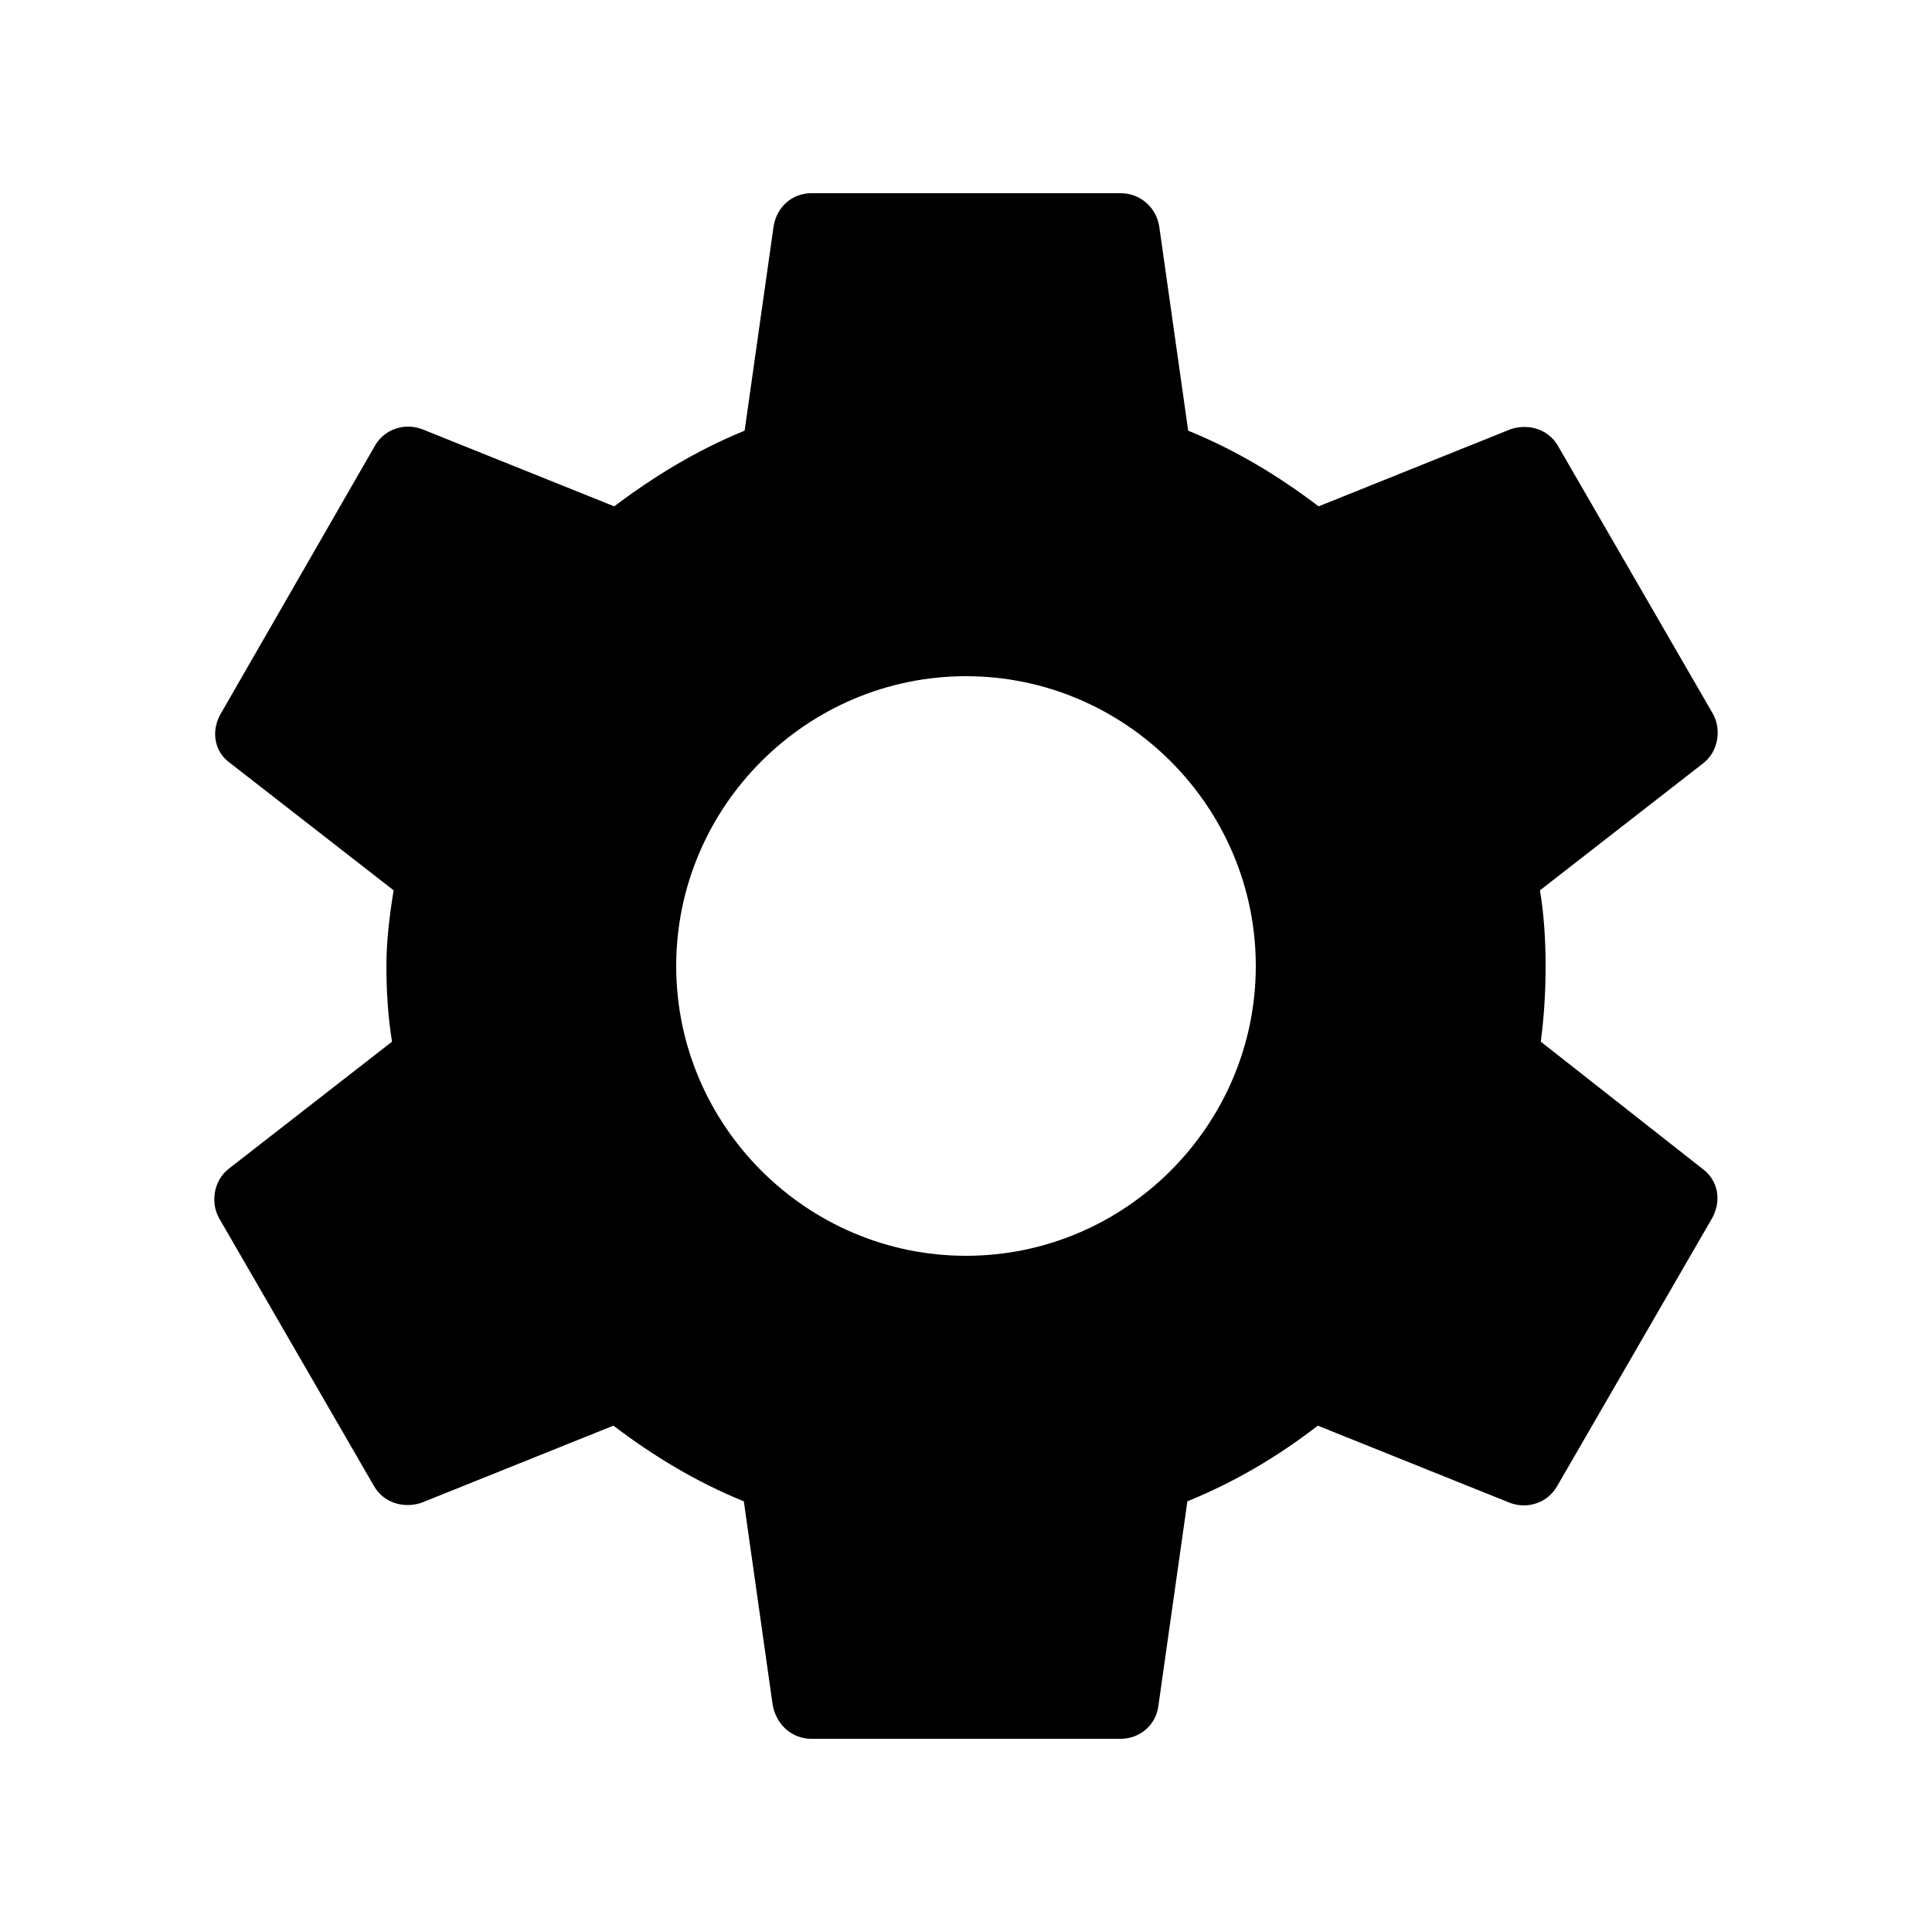
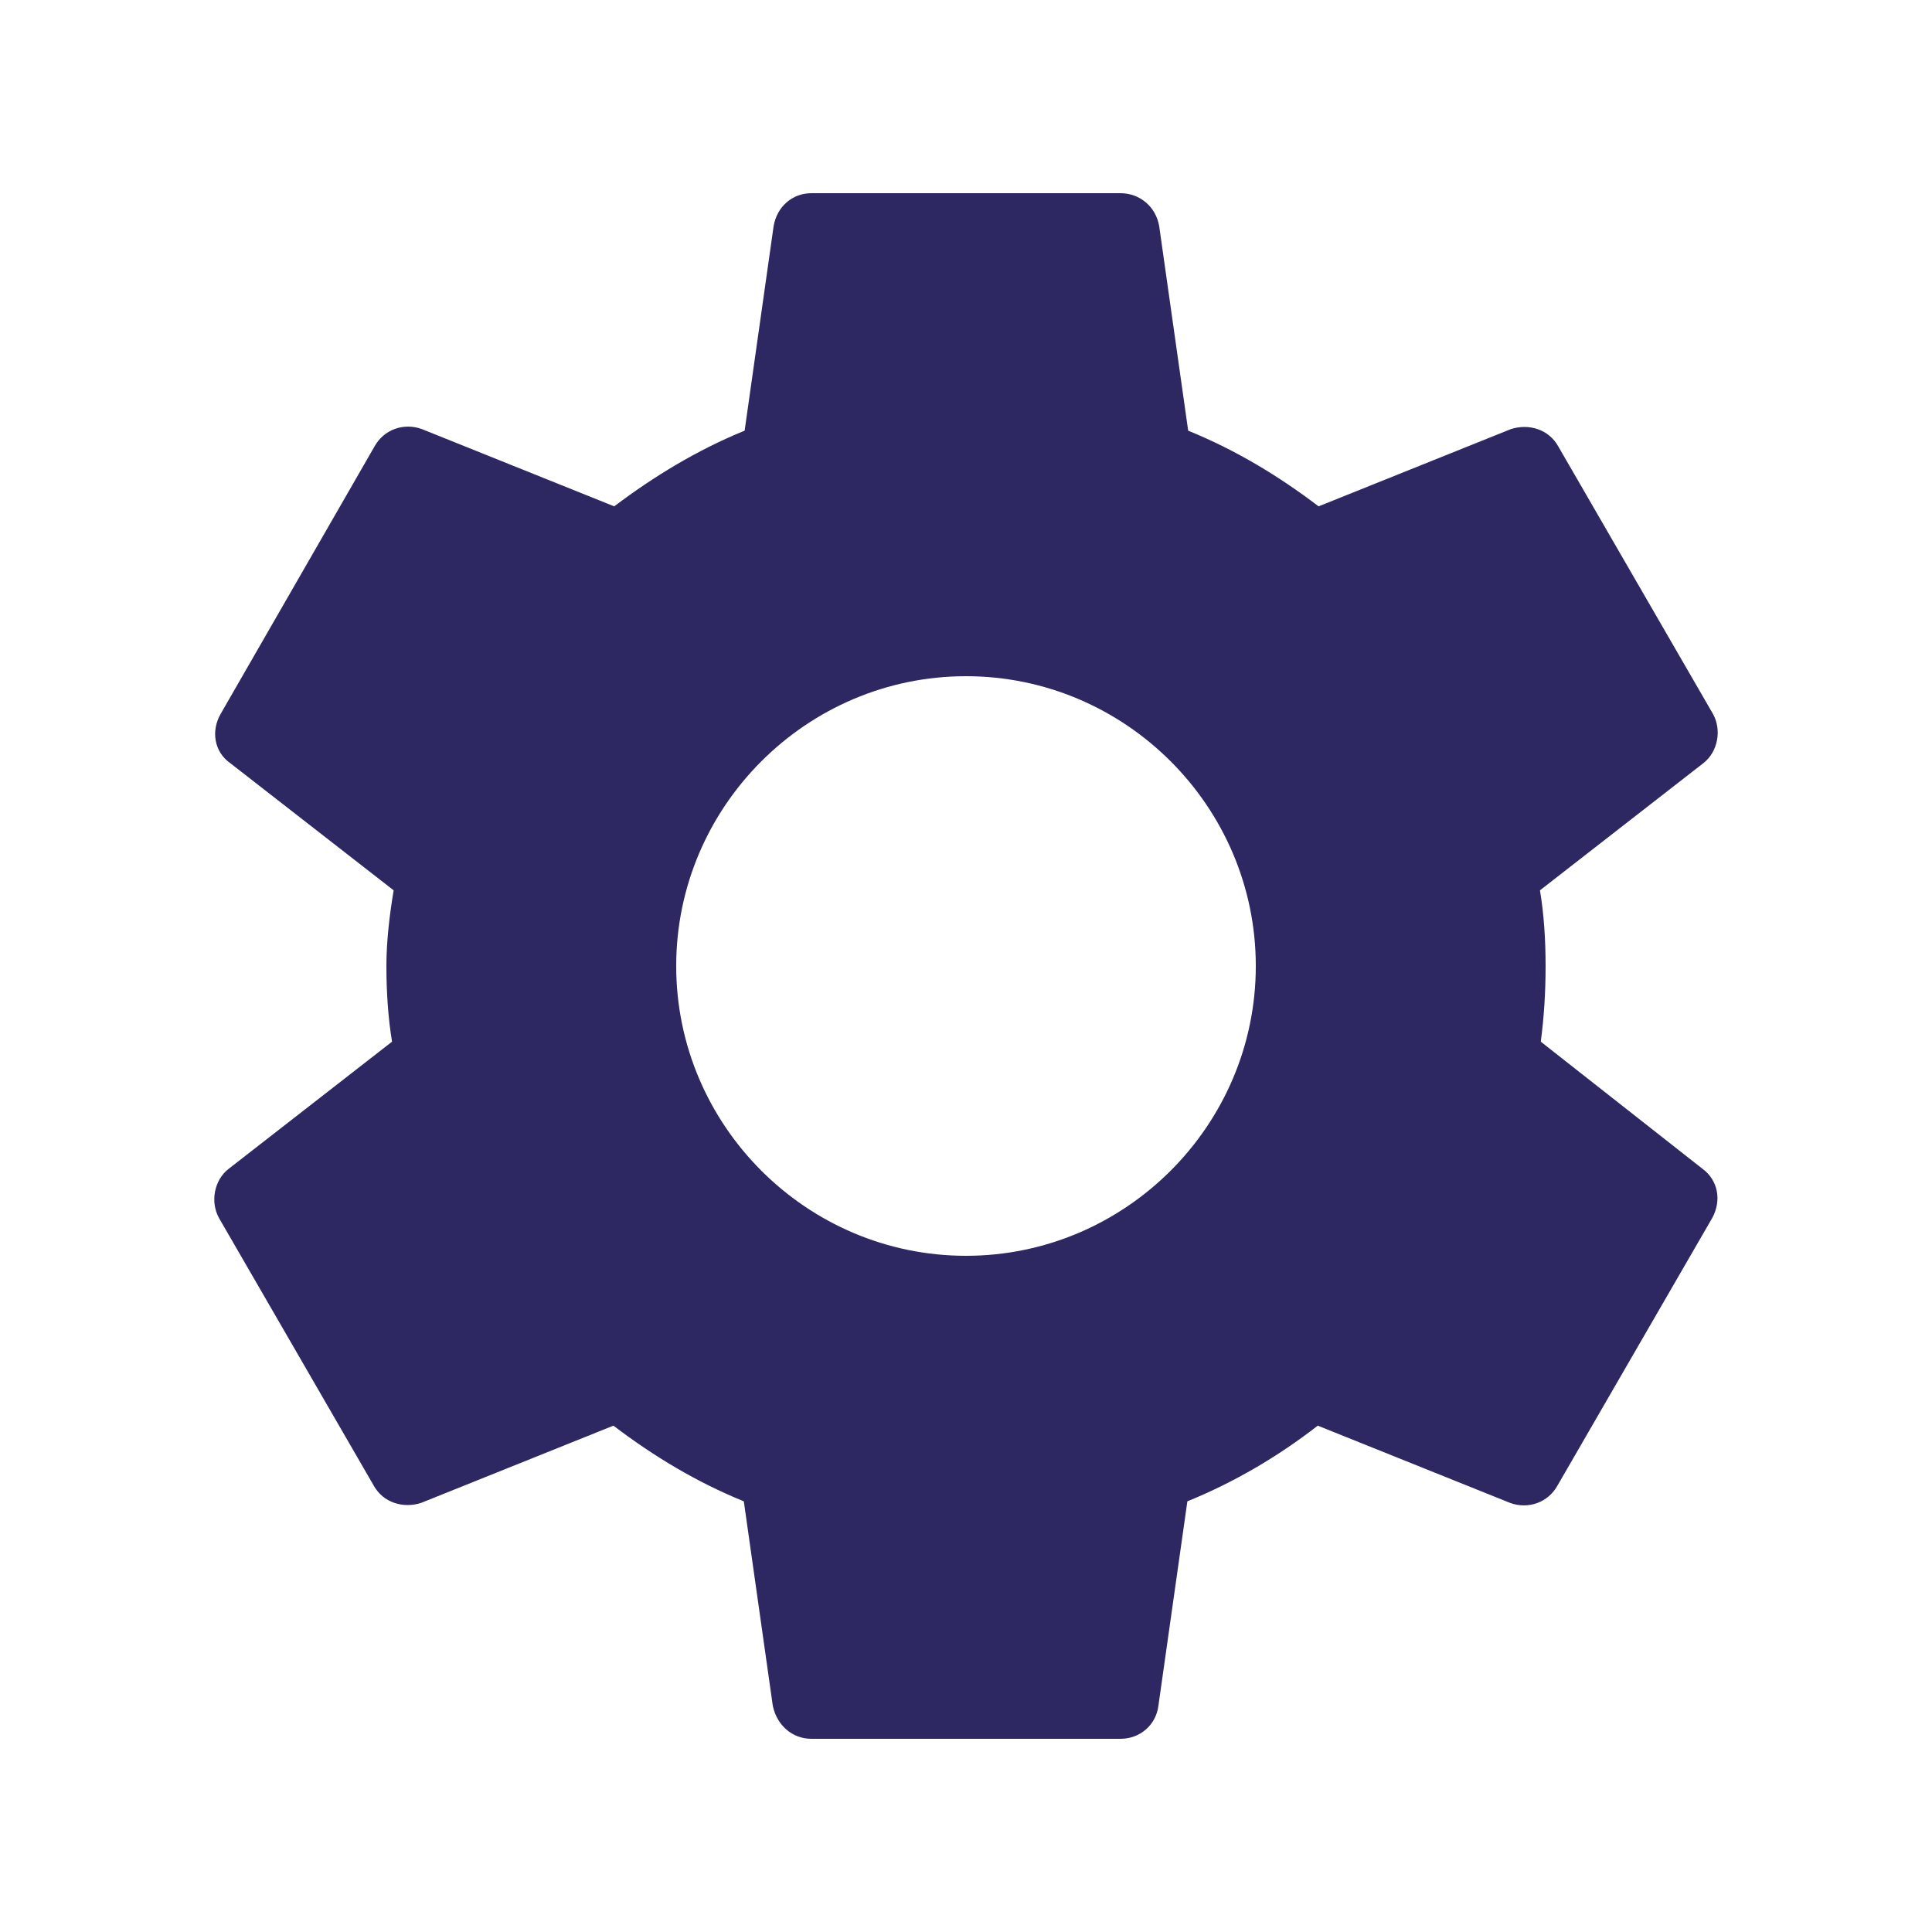
- <svg xmlns="http://www.w3.org/2000/svg" enable-background="new 0 0 24 24" height="24px" viewBox="0 0 24 24" width="24px" fill="#000000">
+ <svg xmlns="http://www.w3.org/2000/svg" enable-background="new 0 0 24 24" height="2rem" viewBox="0 0 24 24" width="2rem" fill="#2d2861">
  <g>
    <path d="M0,0h24v24H0V0z" fill="none" />
    <path d="M19.14,12.94c0.04-0.3,0.06-0.61,0.06-0.94c0-0.32-0.02-0.64-0.07-0.94l2.03-1.58c0.18-0.14,0.23-0.41,0.12-0.61 l-1.92-3.32c-0.12-0.22-0.37-0.29-0.59-0.22l-2.39,0.96c-0.5-0.38-1.03-0.7-1.62-0.94L14.4,2.81c-0.04-0.24-0.24-0.41-0.48-0.41 h-3.84c-0.24,0-0.43,0.17-0.47,0.41L9.25,5.35C8.66,5.59,8.12,5.92,7.63,6.29L5.24,5.33c-0.22-0.08-0.47,0-0.59,0.22L2.74,8.87 C2.62,9.08,2.66,9.34,2.86,9.48l2.03,1.58C4.84,11.36,4.8,11.69,4.8,12s0.02,0.64,0.07,0.94l-2.03,1.58 c-0.18,0.14-0.23,0.41-0.12,0.61l1.92,3.32c0.12,0.22,0.37,0.29,0.59,0.22l2.39-0.96c0.5,0.38,1.03,0.7,1.62,0.94l0.36,2.54 c0.05,0.24,0.24,0.41,0.48,0.41h3.84c0.24,0,0.44-0.17,0.47-0.41l0.36-2.54c0.59-0.24,1.13-0.56,1.62-0.94l2.39,0.96 c0.22,0.08,0.47,0,0.59-0.22l1.92-3.32c0.12-0.22,0.07-0.47-0.12-0.61L19.14,12.94z M12,15.6c-1.98,0-3.6-1.62-3.6-3.6 s1.62-3.6,3.6-3.6s3.6,1.62,3.6,3.6S13.98,15.6,12,15.6z" />
  </g>
</svg>
